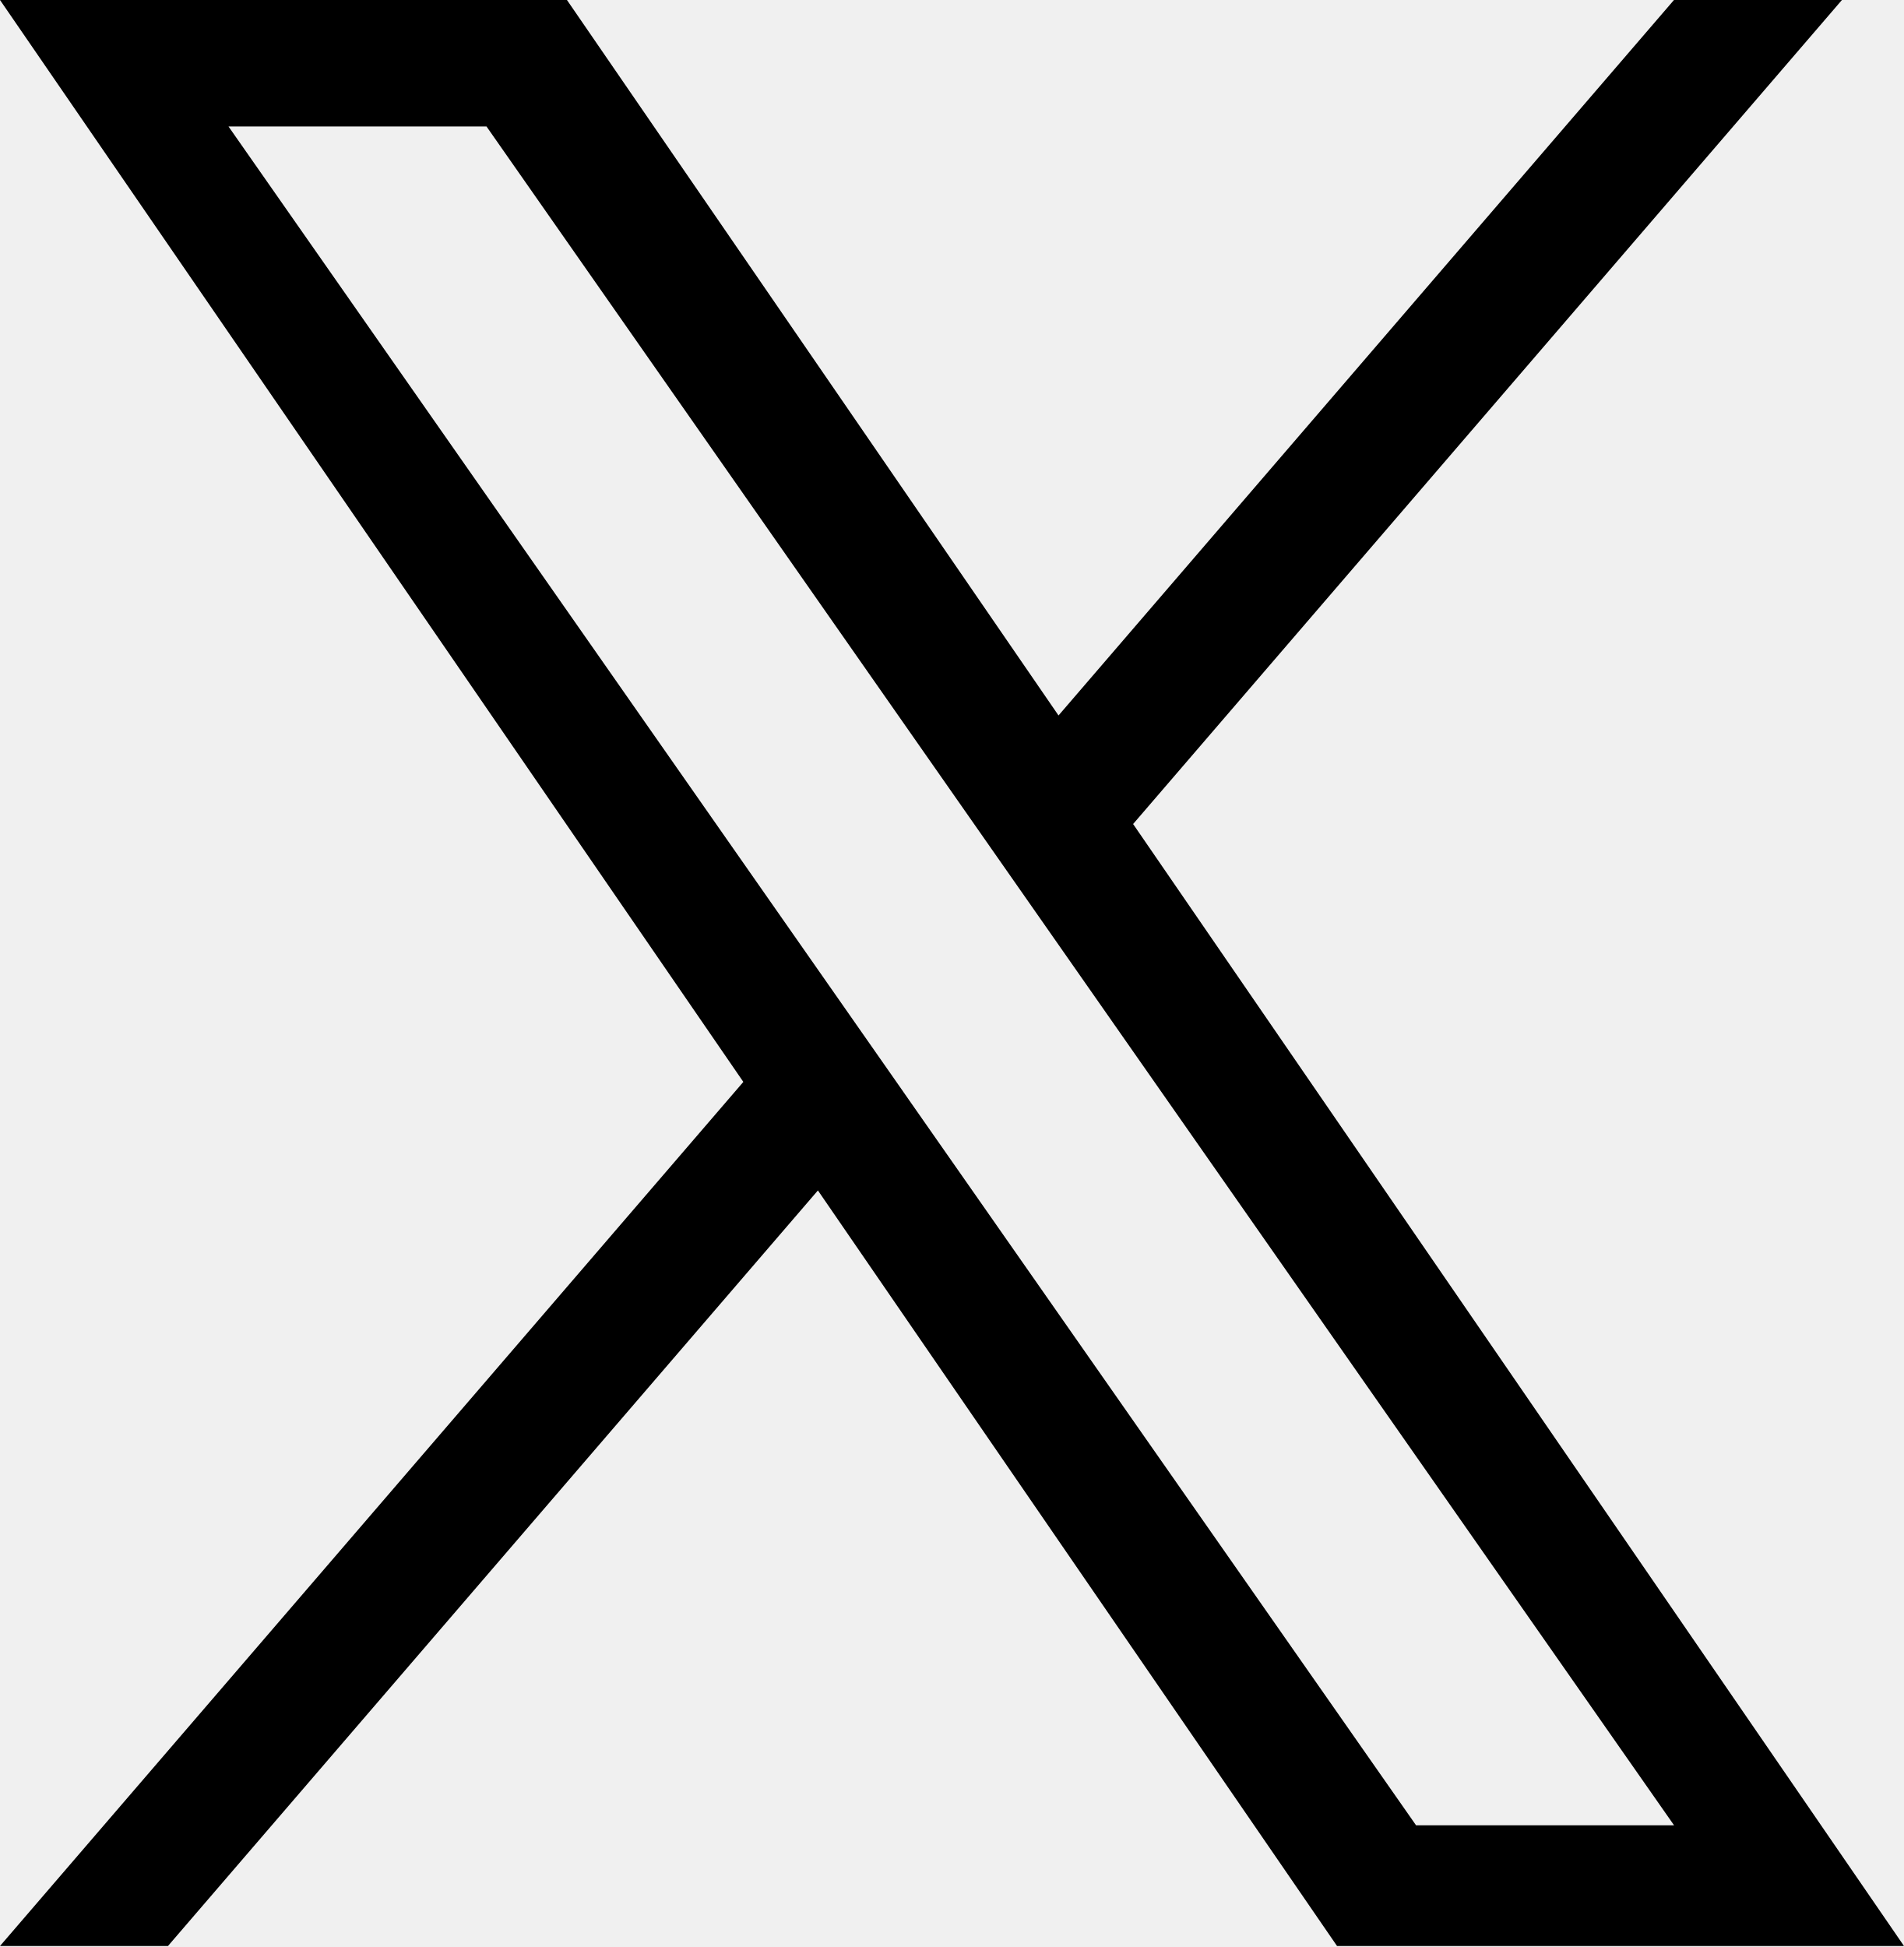
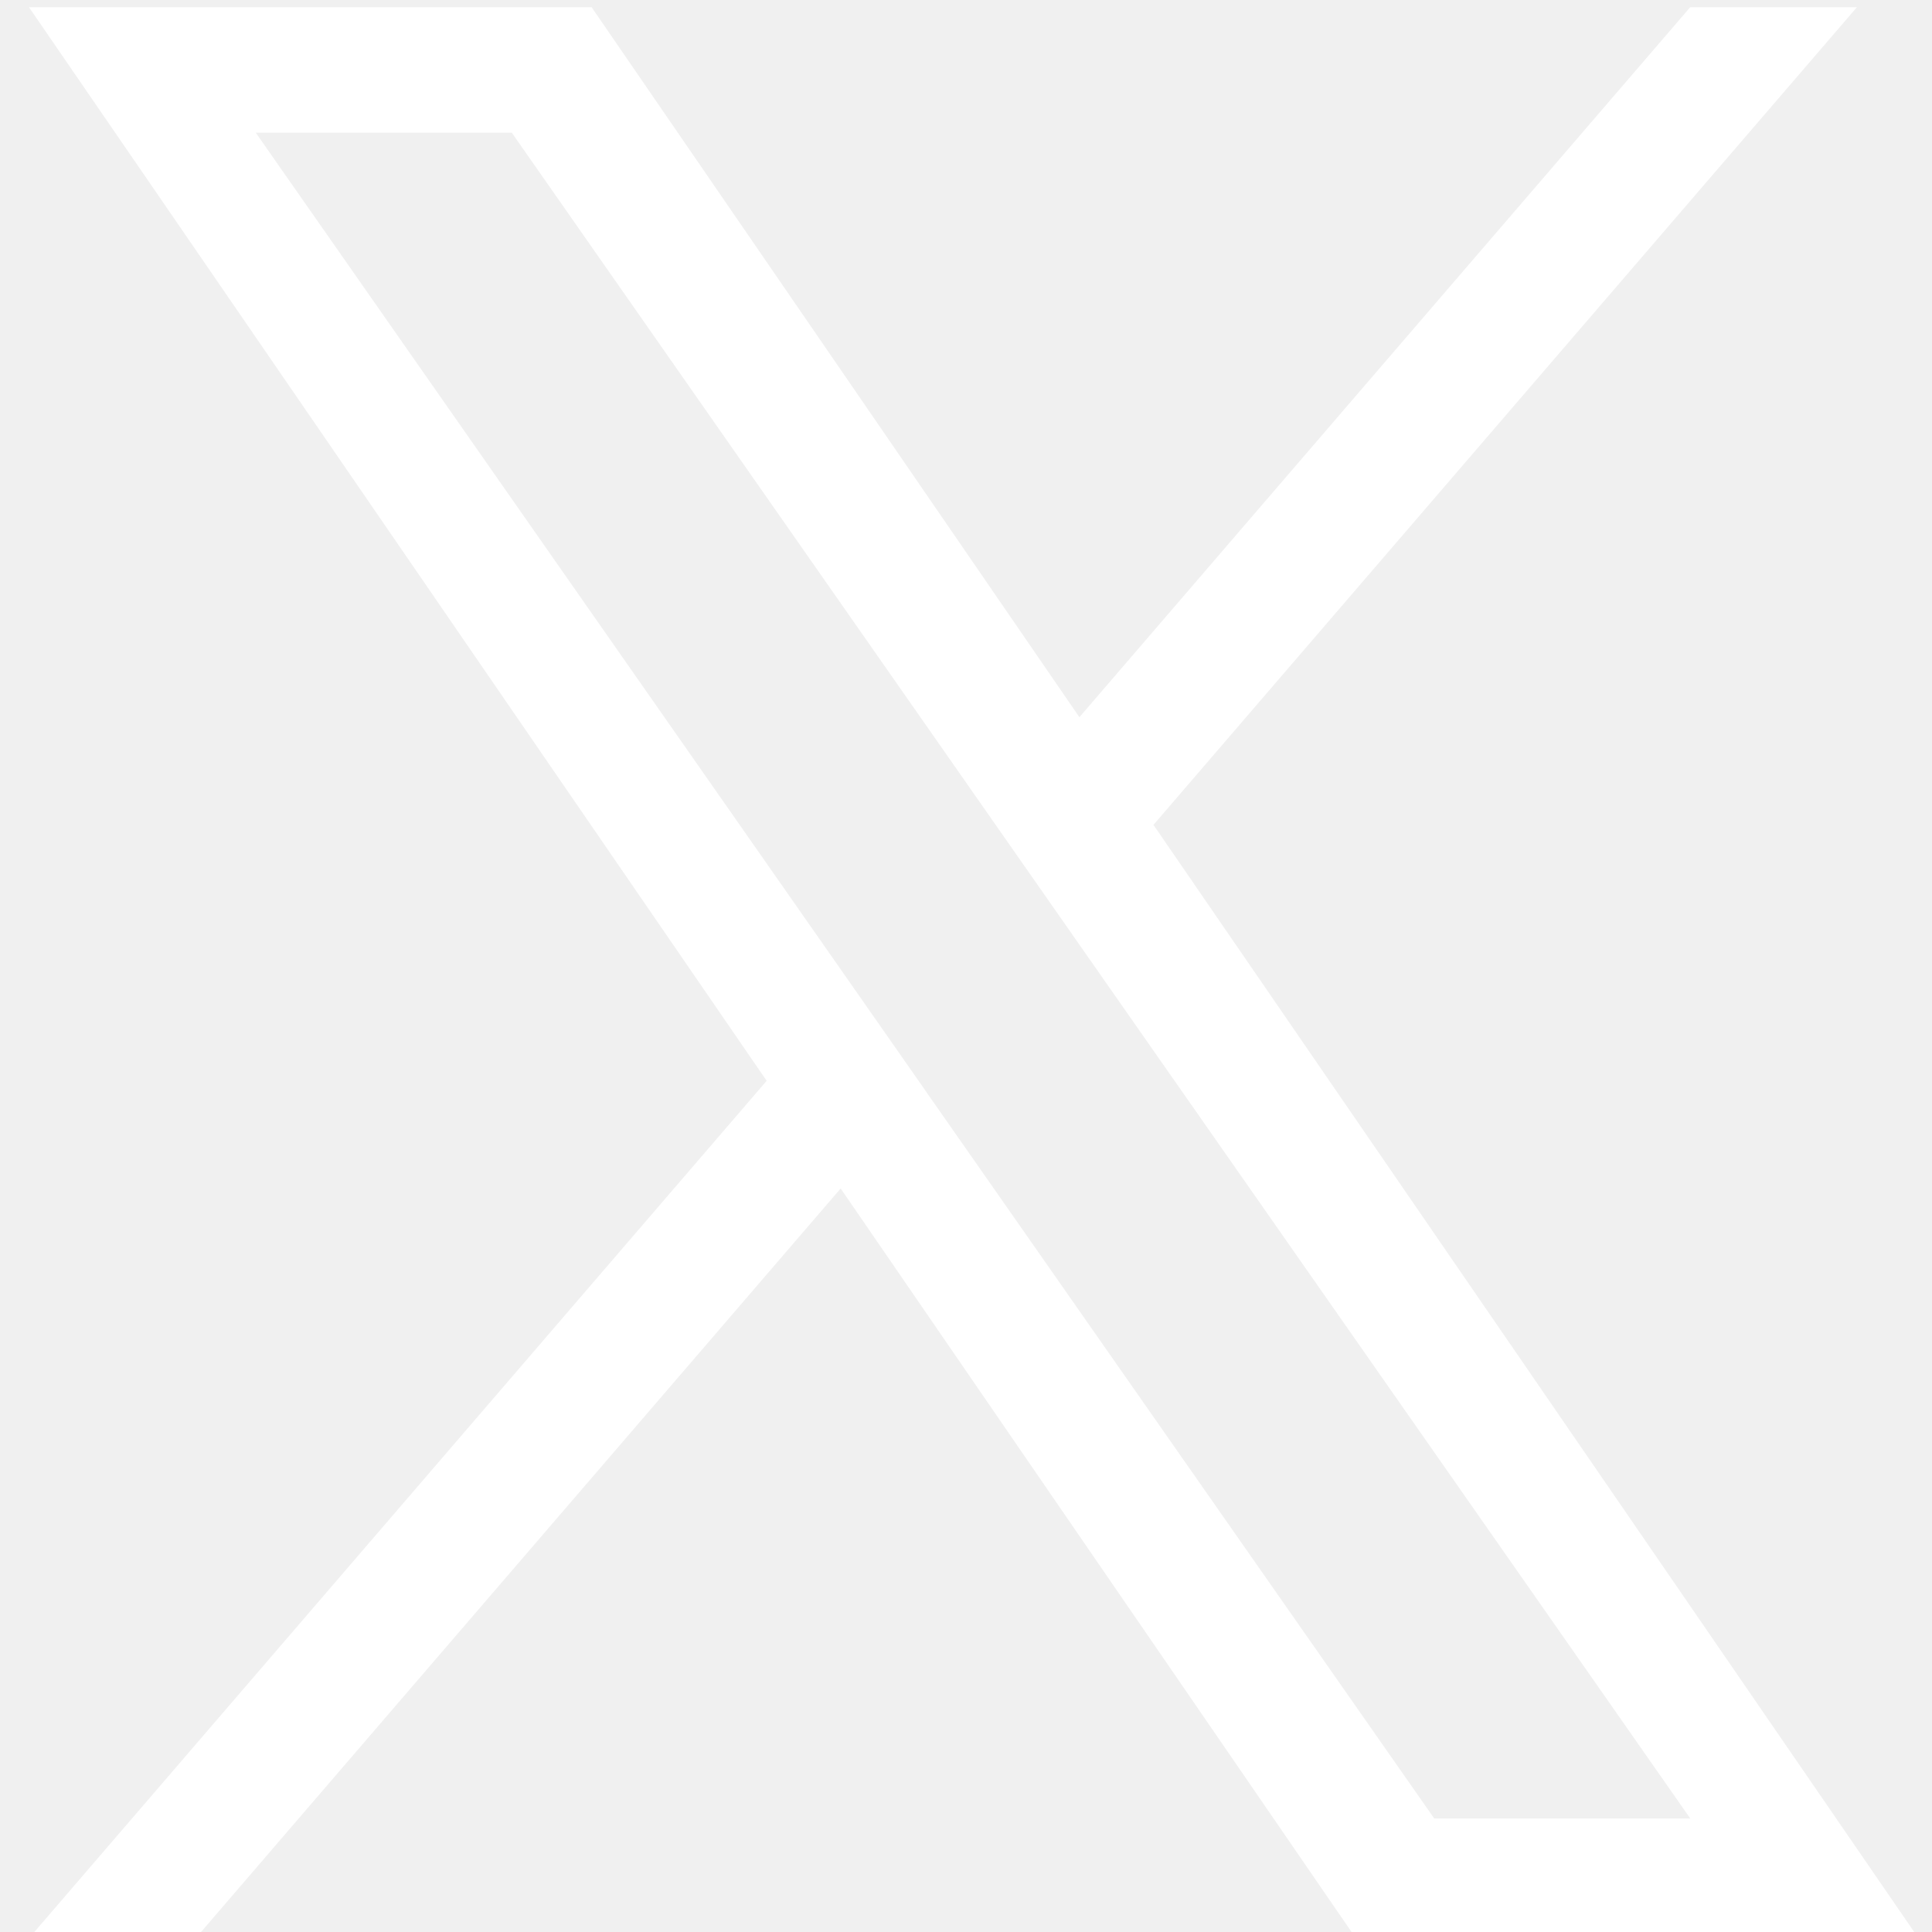
- <svg xmlns="http://www.w3.org/2000/svg" width="1200" height="1227" viewBox="0 0 1200 1227" fill="none">
-   <g clip-path="url(#clip0_1_2)">
-     <path d="M714.163 519.284L1160.89 0H1055.03L667.137 450.887L357.328 0H0L468.492 681.821L0 1226.37H105.866L515.491 750.218L842.672 1226.37H1200L714.137 519.284H714.163ZM569.165 687.828L521.697 619.934L144.011 79.694H306.615L611.412 515.685L658.88 583.579L1055.08 1150.3H892.476L569.165 687.854V687.828Z" fill="black" />
-   </g>
+ <svg xmlns="http://www.w3.org/2000/svg" id="svgs" viewBox="0 0 500 500">
  <defs>
-     <clipPath id="clip0_1_2">
-       <rect width="1200" height="1227" fill="white" />
-     </clipPath>
+     <style>
+       .cls-1 {
+         fill: #fff;
+         stroke-width: 0px;
+       }
+     </style>
  </defs>
+   <path id="X-twitter" class="cls-1" d="m298.52,213.47L480.56,1.87h-43.14l-158.07,183.74L153.11,1.87H7.5l190.91,277.84L7.5,501.61h43.14l166.92-194.03,133.33,194.03h145.61l-197.99-288.14h.01Zm-59.09,68.68l-19.34-27.67L66.19,34.34h66.26l124.2,177.67,19.34,27.67,161.45,230.94h-66.26l-131.75-188.45h0Z" />
</svg>
